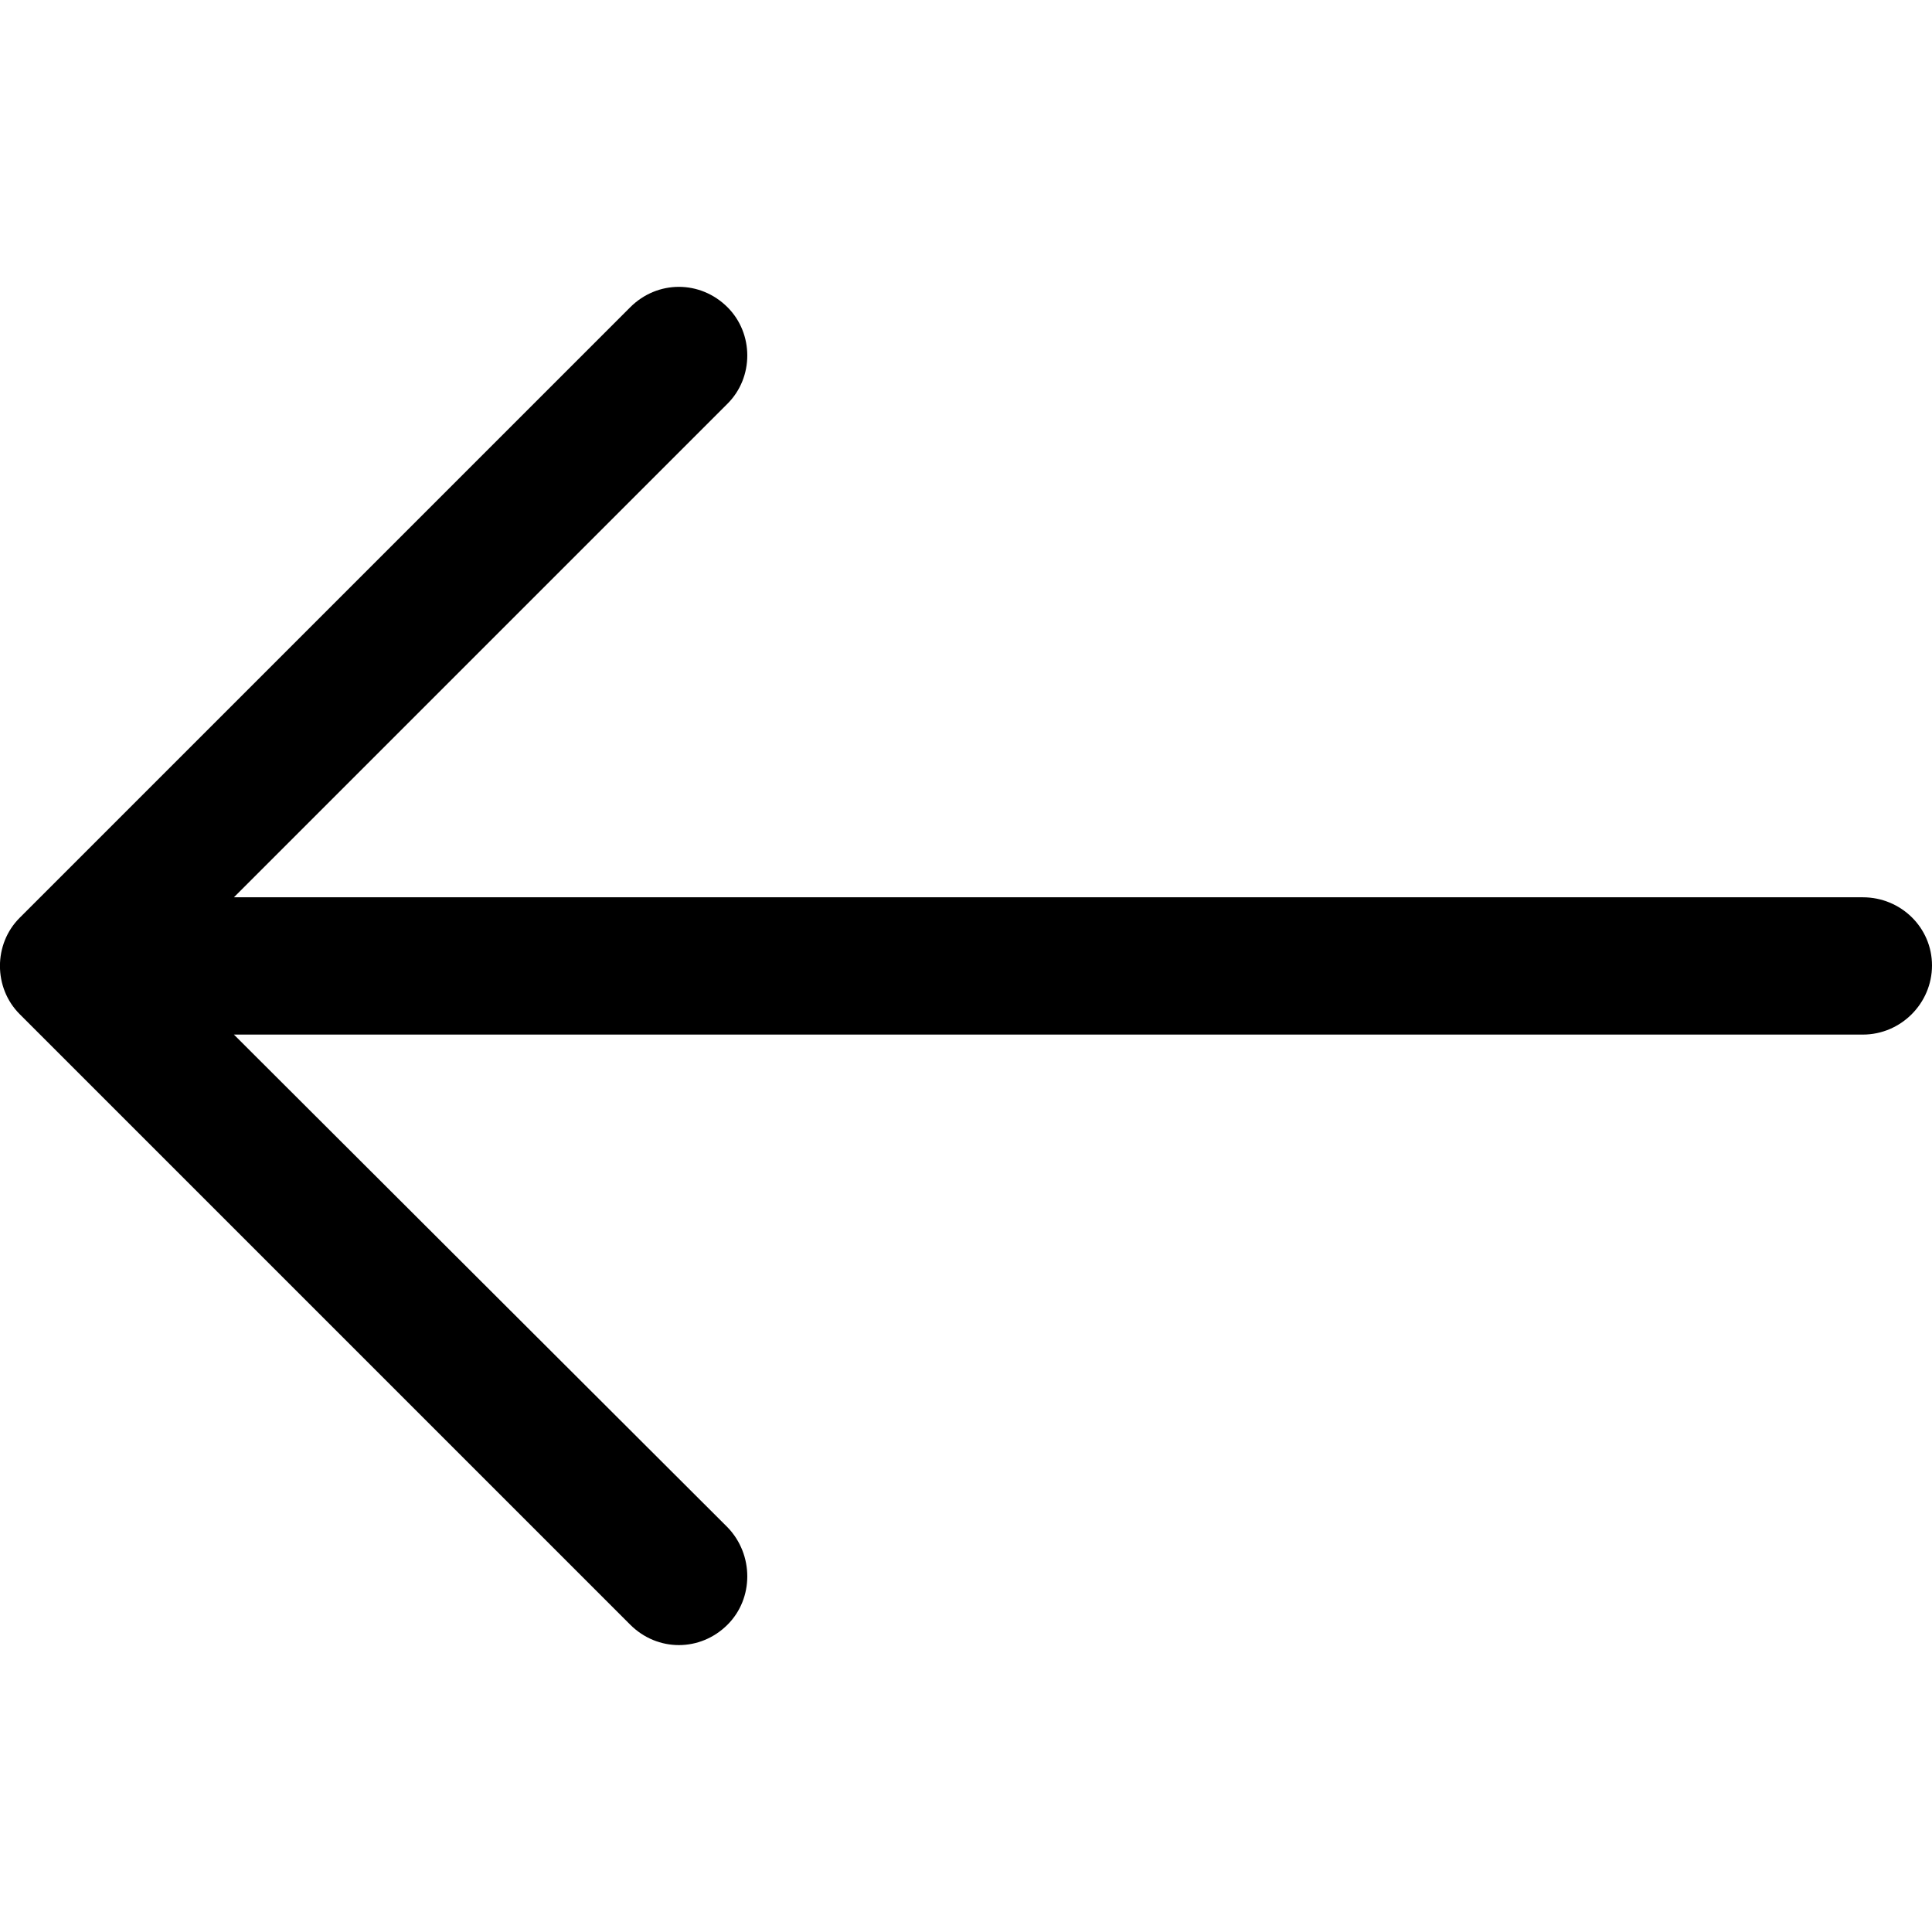
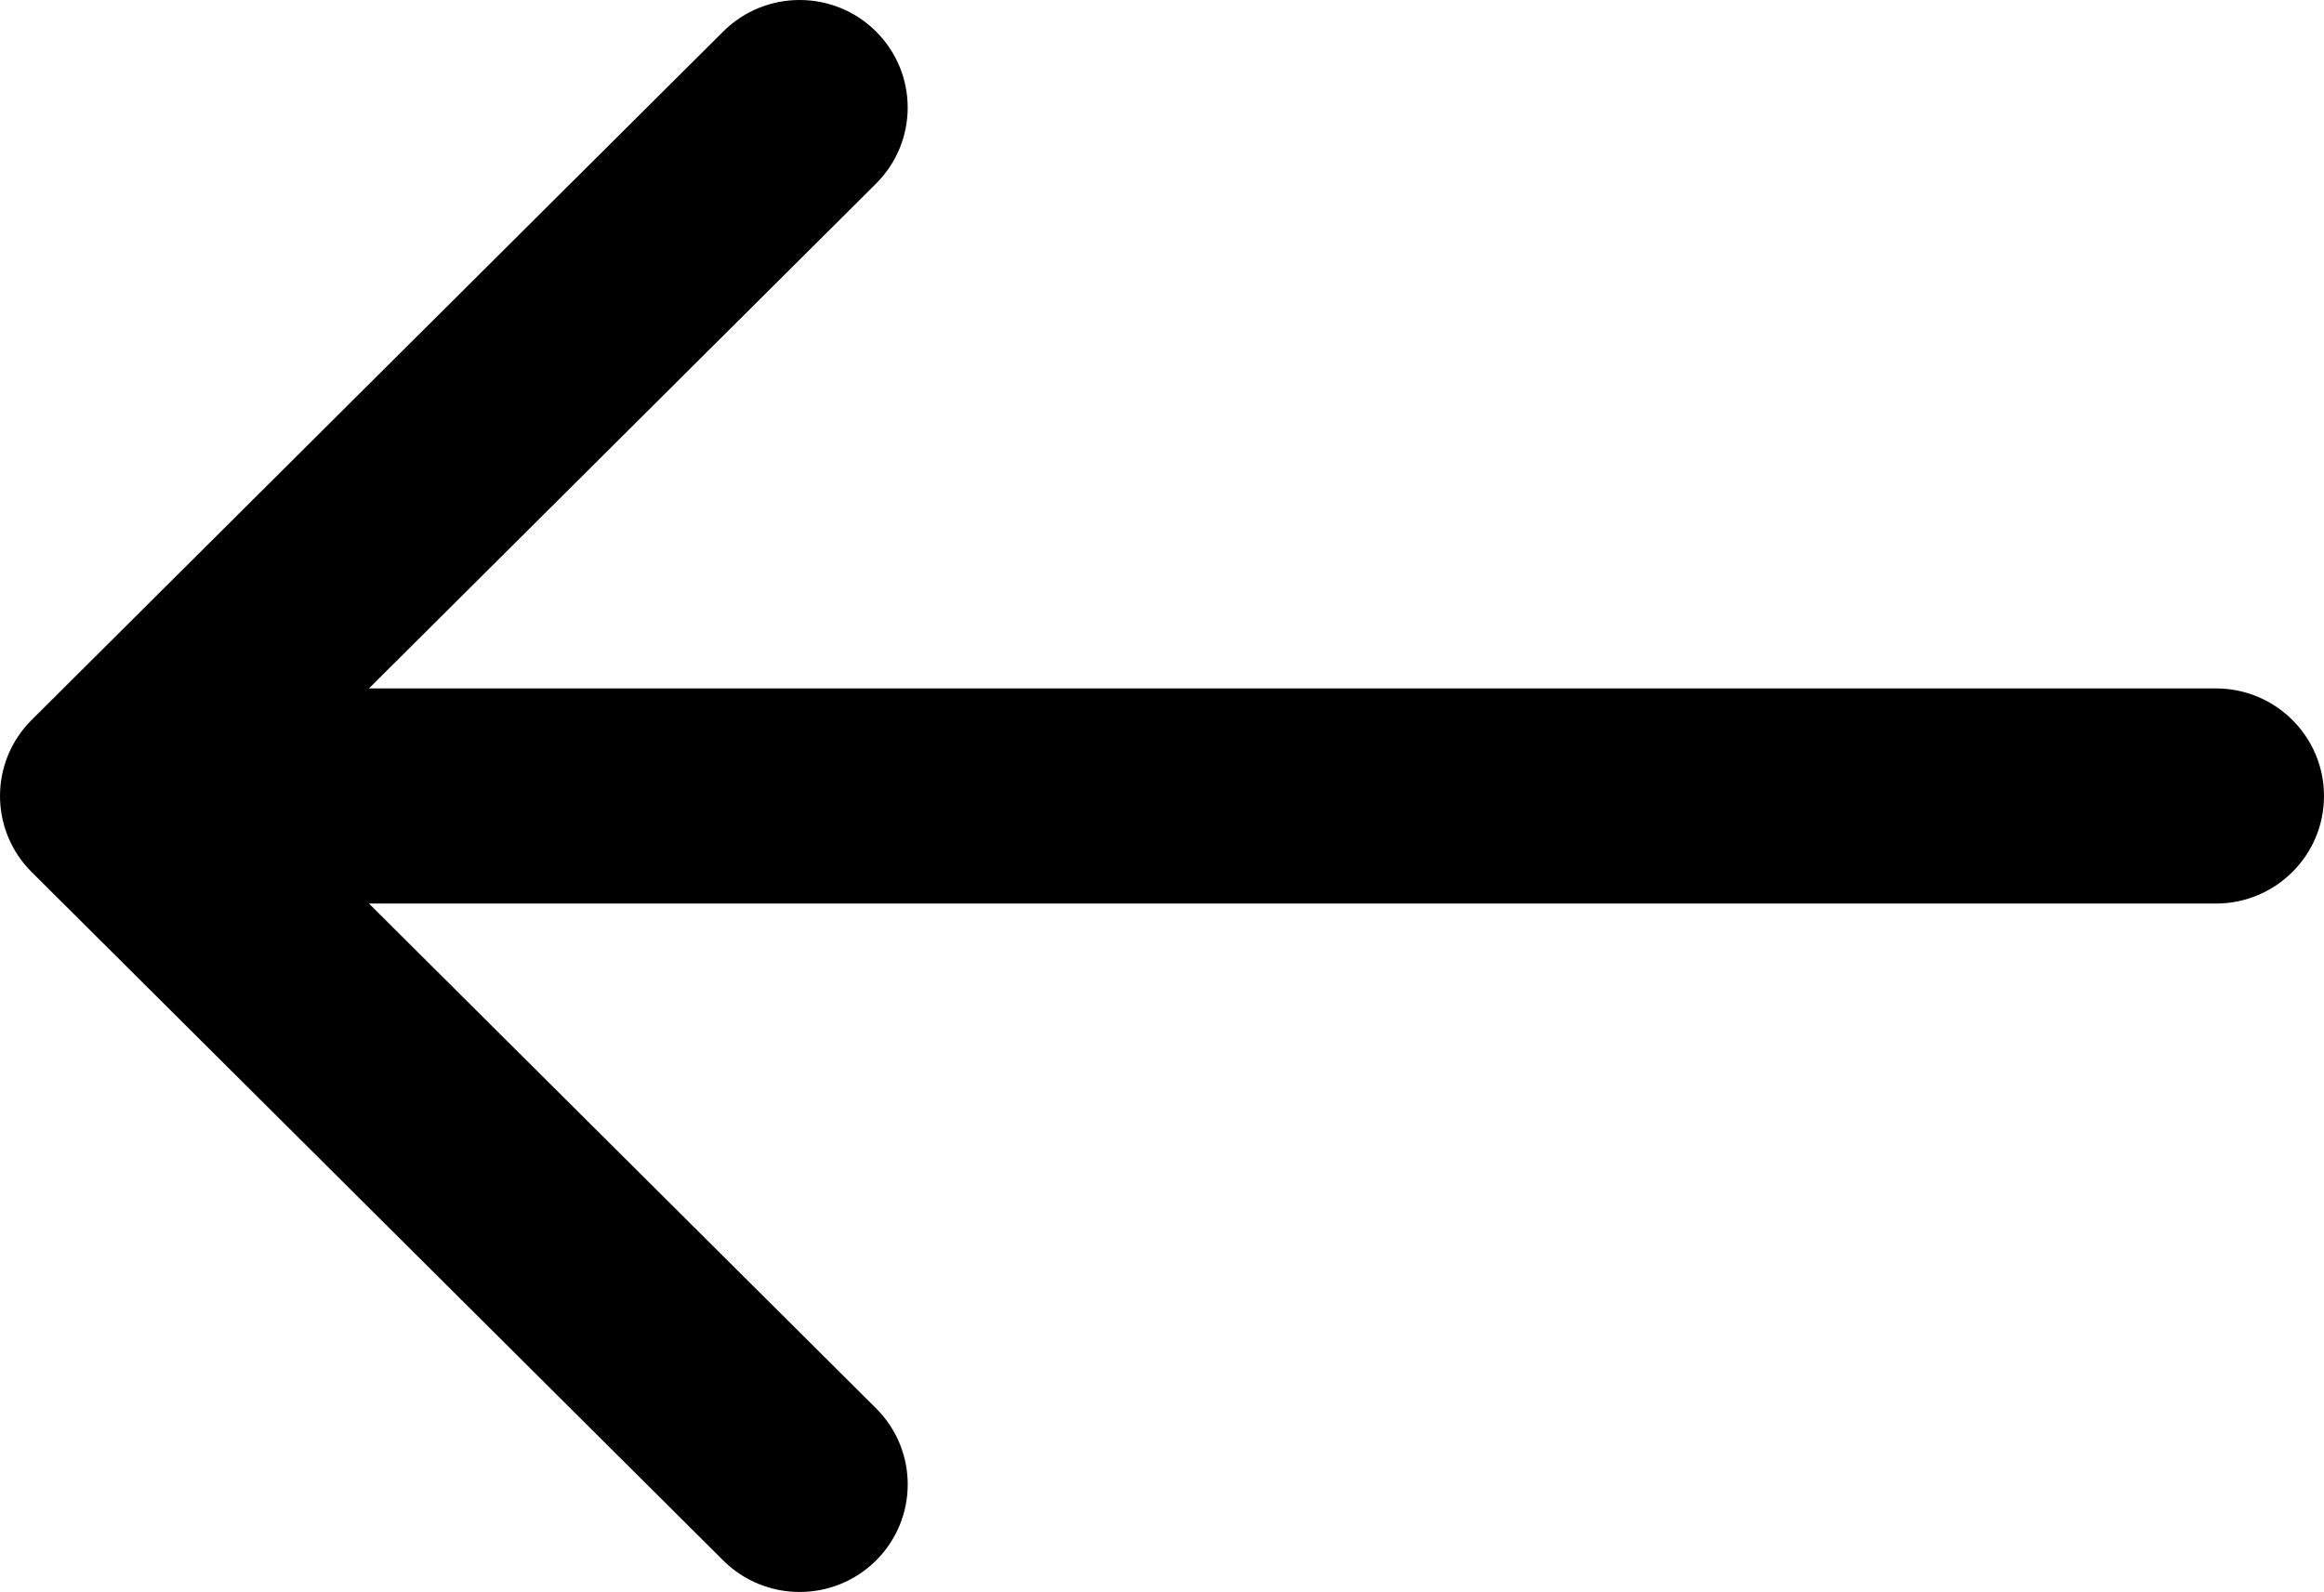
- <svg xmlns="http://www.w3.org/2000/svg" version="1.1" id="Capa_1" x="0px" y="0px" viewBox="0 0 31.494 31.494" style="enable-background:new 0 0 31.494 31.494;" xml:space="preserve">
-   <path d="M10.273,5.009c0.444-0.444,1.143-0.444,1.587,0c0.429,0.429,0.429,1.143,0,1.571l-8.047,8.047h26.554  c0.619,0,1.127,0.492,1.127,1.111c0,0.619-0.508,1.127-1.127,1.127H3.813l8.047,8.032c0.429,0.444,0.429,1.159,0,1.587  c-0.444,0.444-1.143,0.444-1.587,0l-9.952-9.952c-0.429-0.429-0.429-1.143,0-1.571L10.273,5.009z" />
+ <svg xmlns="http://www.w3.org/2000/svg" width="54" height="37" viewBox="0 0 54 37" version="1.1">
+   <path id="Vector" d="M 53.264 16.732L 37.195 0.732C 36.215 -0.244 34.624 -0.244 33.644 0.732C 32.663 1.709 32.663 3.291 33.644 4.268L 45.427 16L 2.511 16C 1.124 16 0 17.119 0 18.5C 0 19.88 1.124 21 2.511 21L 45.427 21L 33.645 32.732C 32.664 33.709 32.664 35.291 33.645 36.268C 34.135 36.756 34.777 37 35.42 37C 36.062 37 36.705 36.756 37.195 36.268L 53.264 20.268C 54.245 19.291 54.245 17.709 53.264 16.732Z" transform="matrix(-1 -8.74228e-08 8.74228e-08 -1 54 37)" />
</svg>
